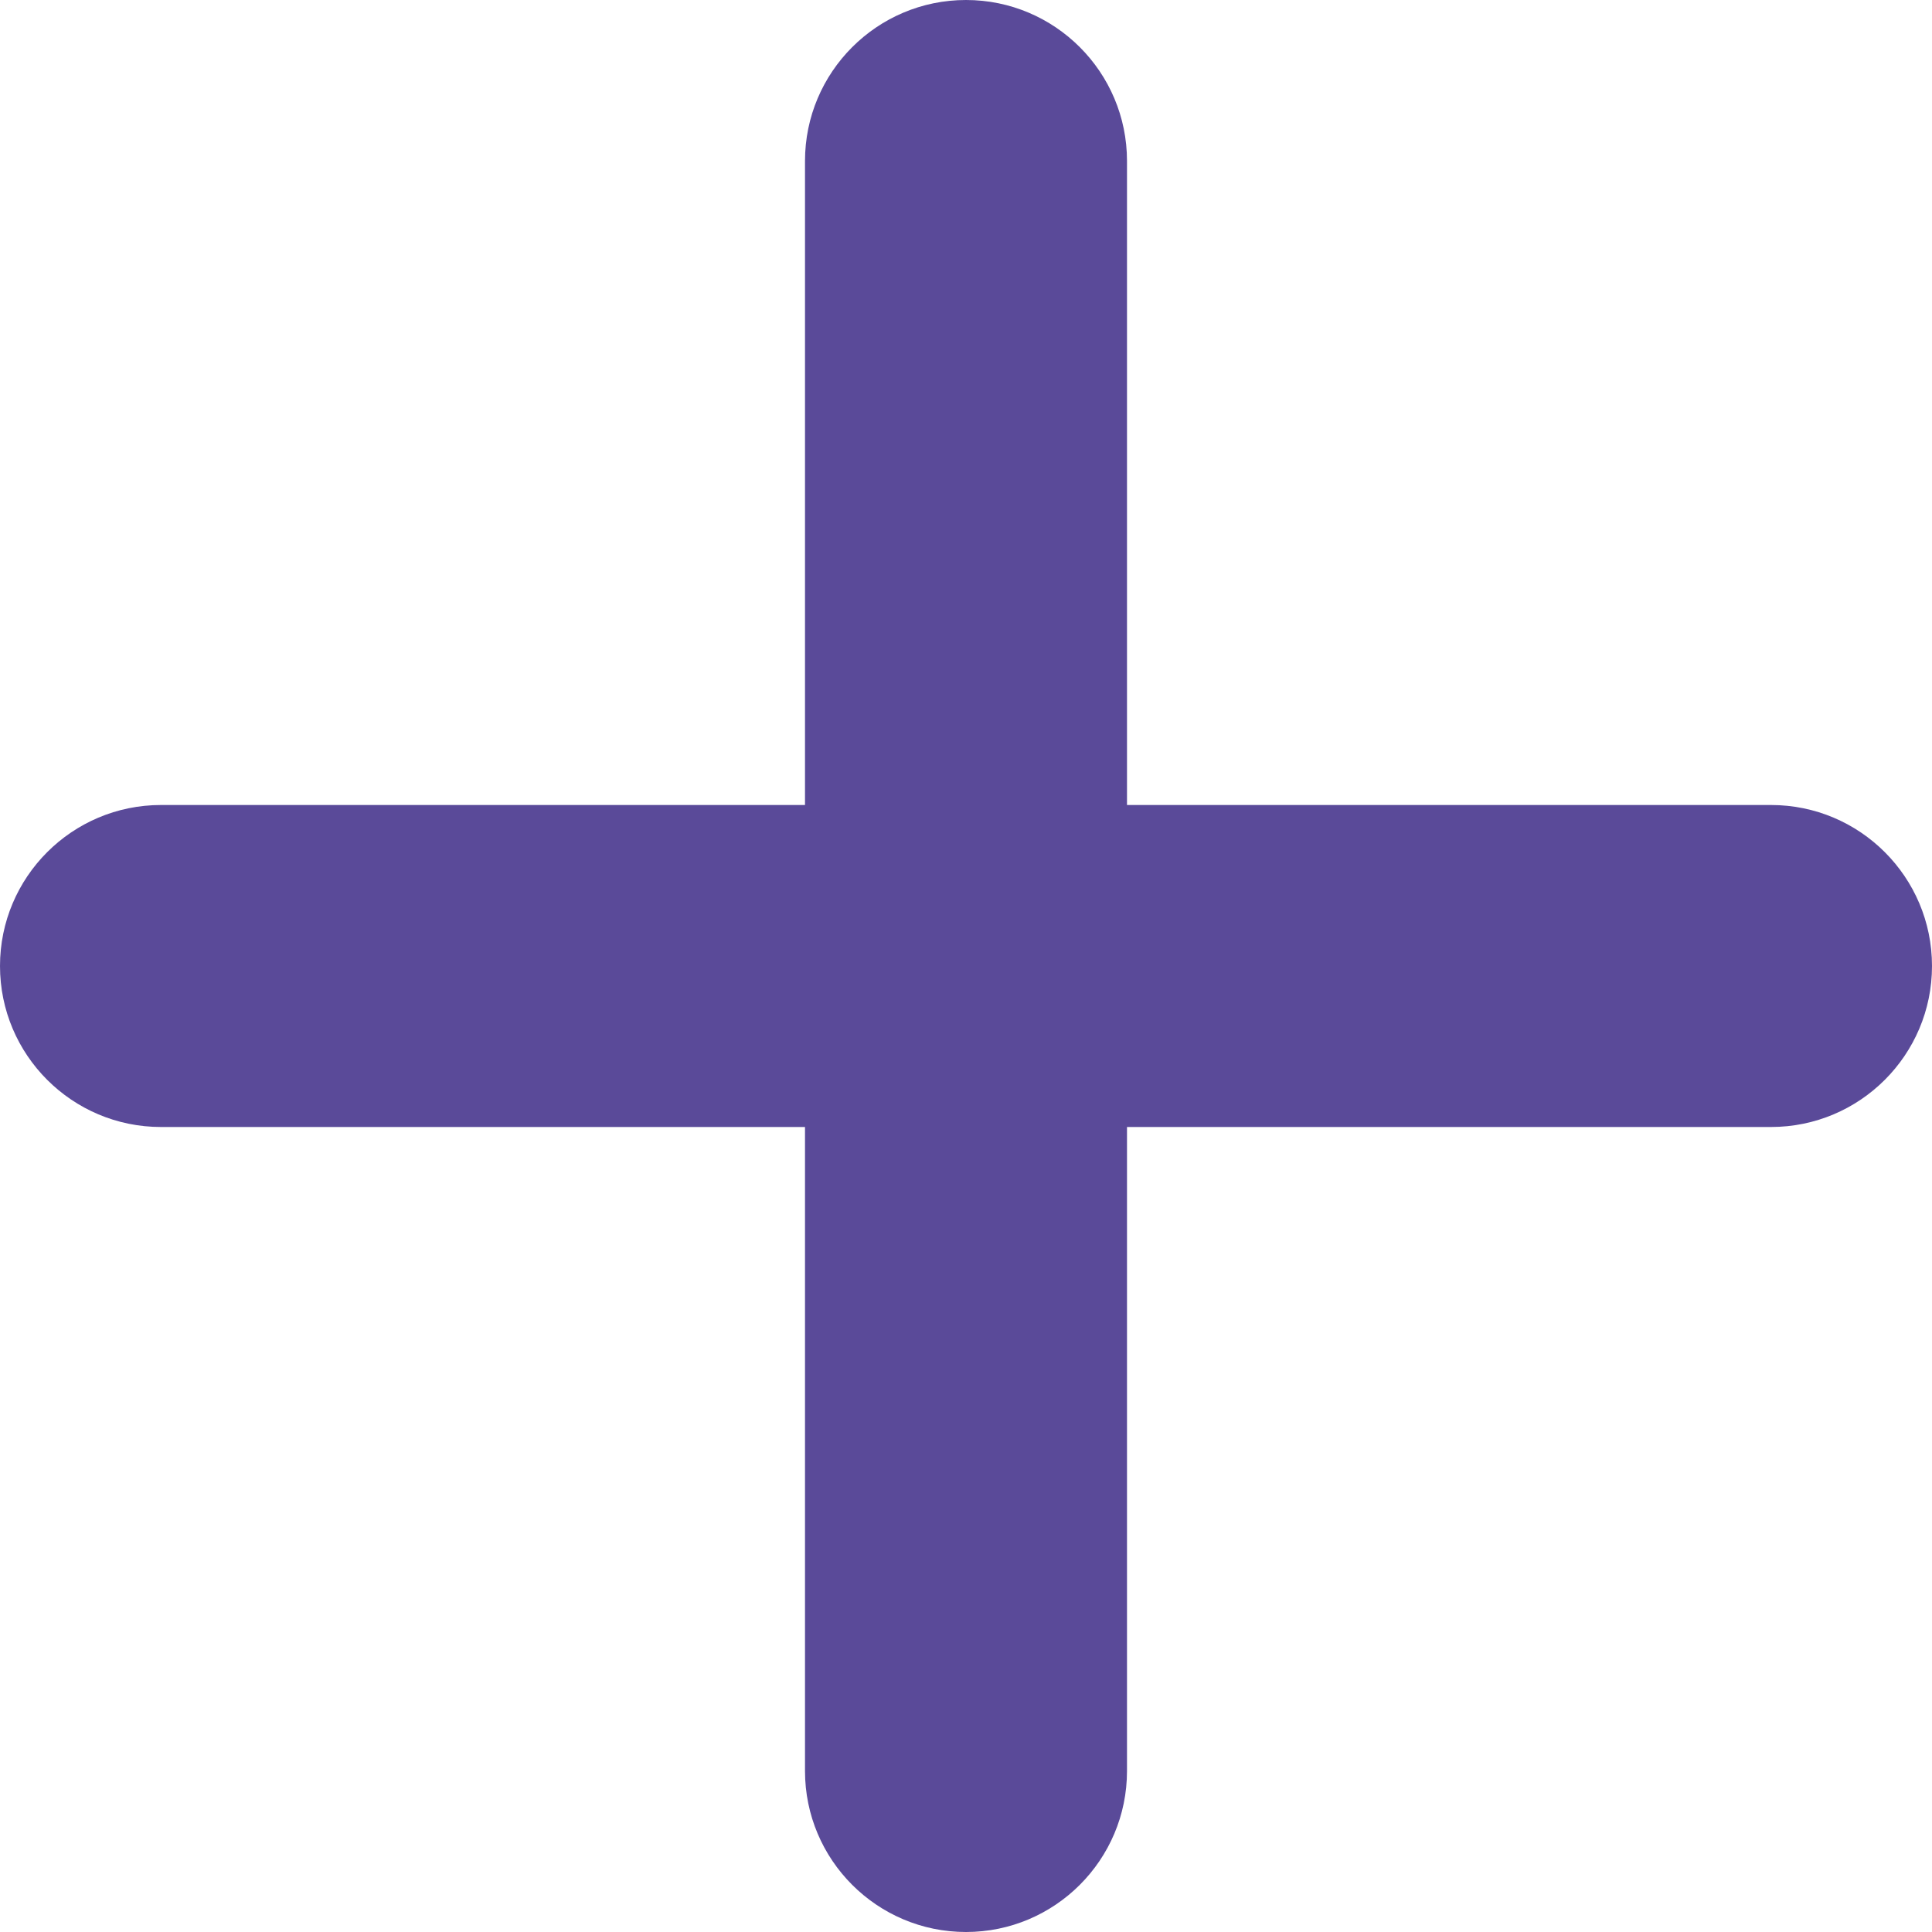
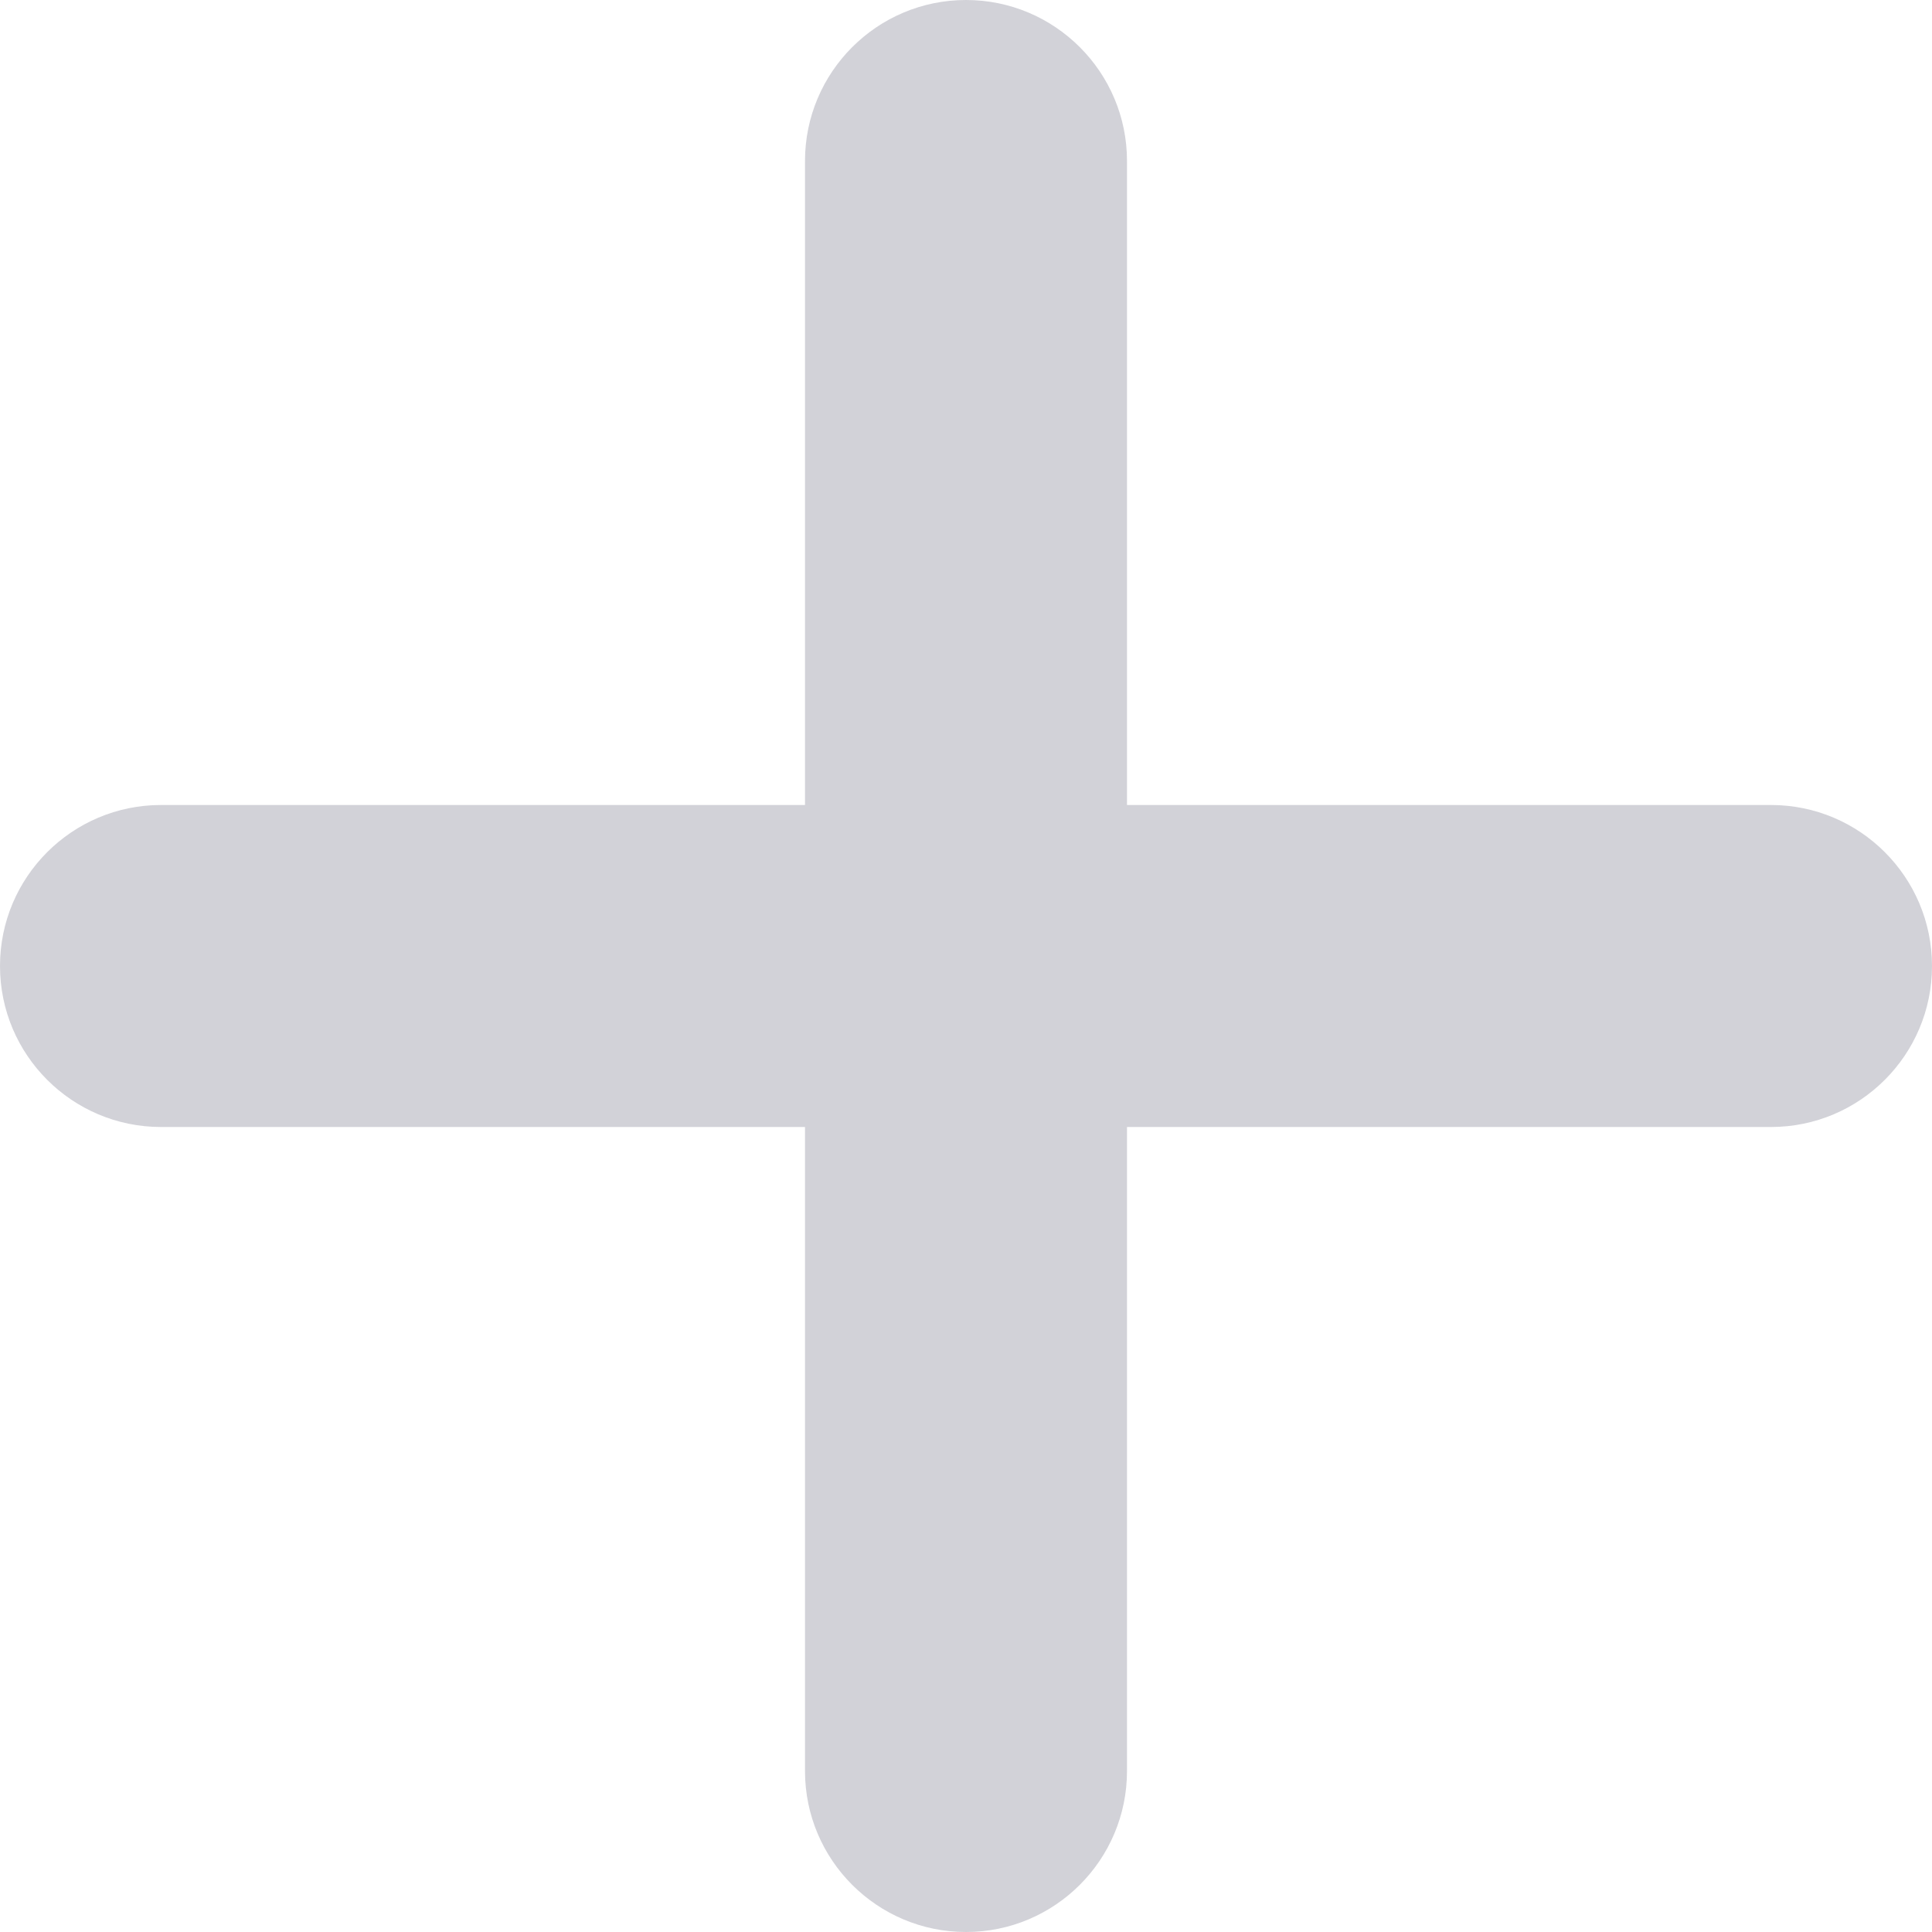
<svg xmlns="http://www.w3.org/2000/svg" width="15" height="15" viewBox="0 0 15 15" fill="none">
-   <path fill-rule="evenodd" clip-rule="evenodd" d="M8.75 1.25C8.75 0.56 8.19 0 7.5 0C6.81 0 6.25 0.56 6.25 1.25V6.25H1.25C0.56 6.25 0 6.81 0 7.5C0 8.19 0.56 8.75 1.25 8.75H6.25V13.75C6.25 14.44 6.81 15 7.5 15C8.19 15 8.75 14.44 8.75 13.75V8.75H13.75C14.44 8.75 15 8.19 15 7.5C15 6.81 14.44 6.25 13.75 6.25H8.75V1.25Z" fill="#422F8A" fill-opacity="0.87" />
+   <path fill-rule="evenodd" clip-rule="evenodd" d="M8.75 1.25C8.75 0.56 8.19 0 7.5 0C6.81 0 6.25 0.56 6.25 1.25V6.25H1.25C0.56 6.25 0 6.81 0 7.5C0 8.19 0.56 8.75 1.25 8.75H6.25V13.75C6.25 14.44 6.81 15 7.5 15C8.19 15 8.75 14.44 8.75 13.75V8.75H13.75C14.44 8.75 15 8.19 15 7.5C15 6.81 14.44 6.25 13.75 6.25H8.75V1.25Z" fill="#B4B4BE" fill-opacity="0.6" />
</svg>
